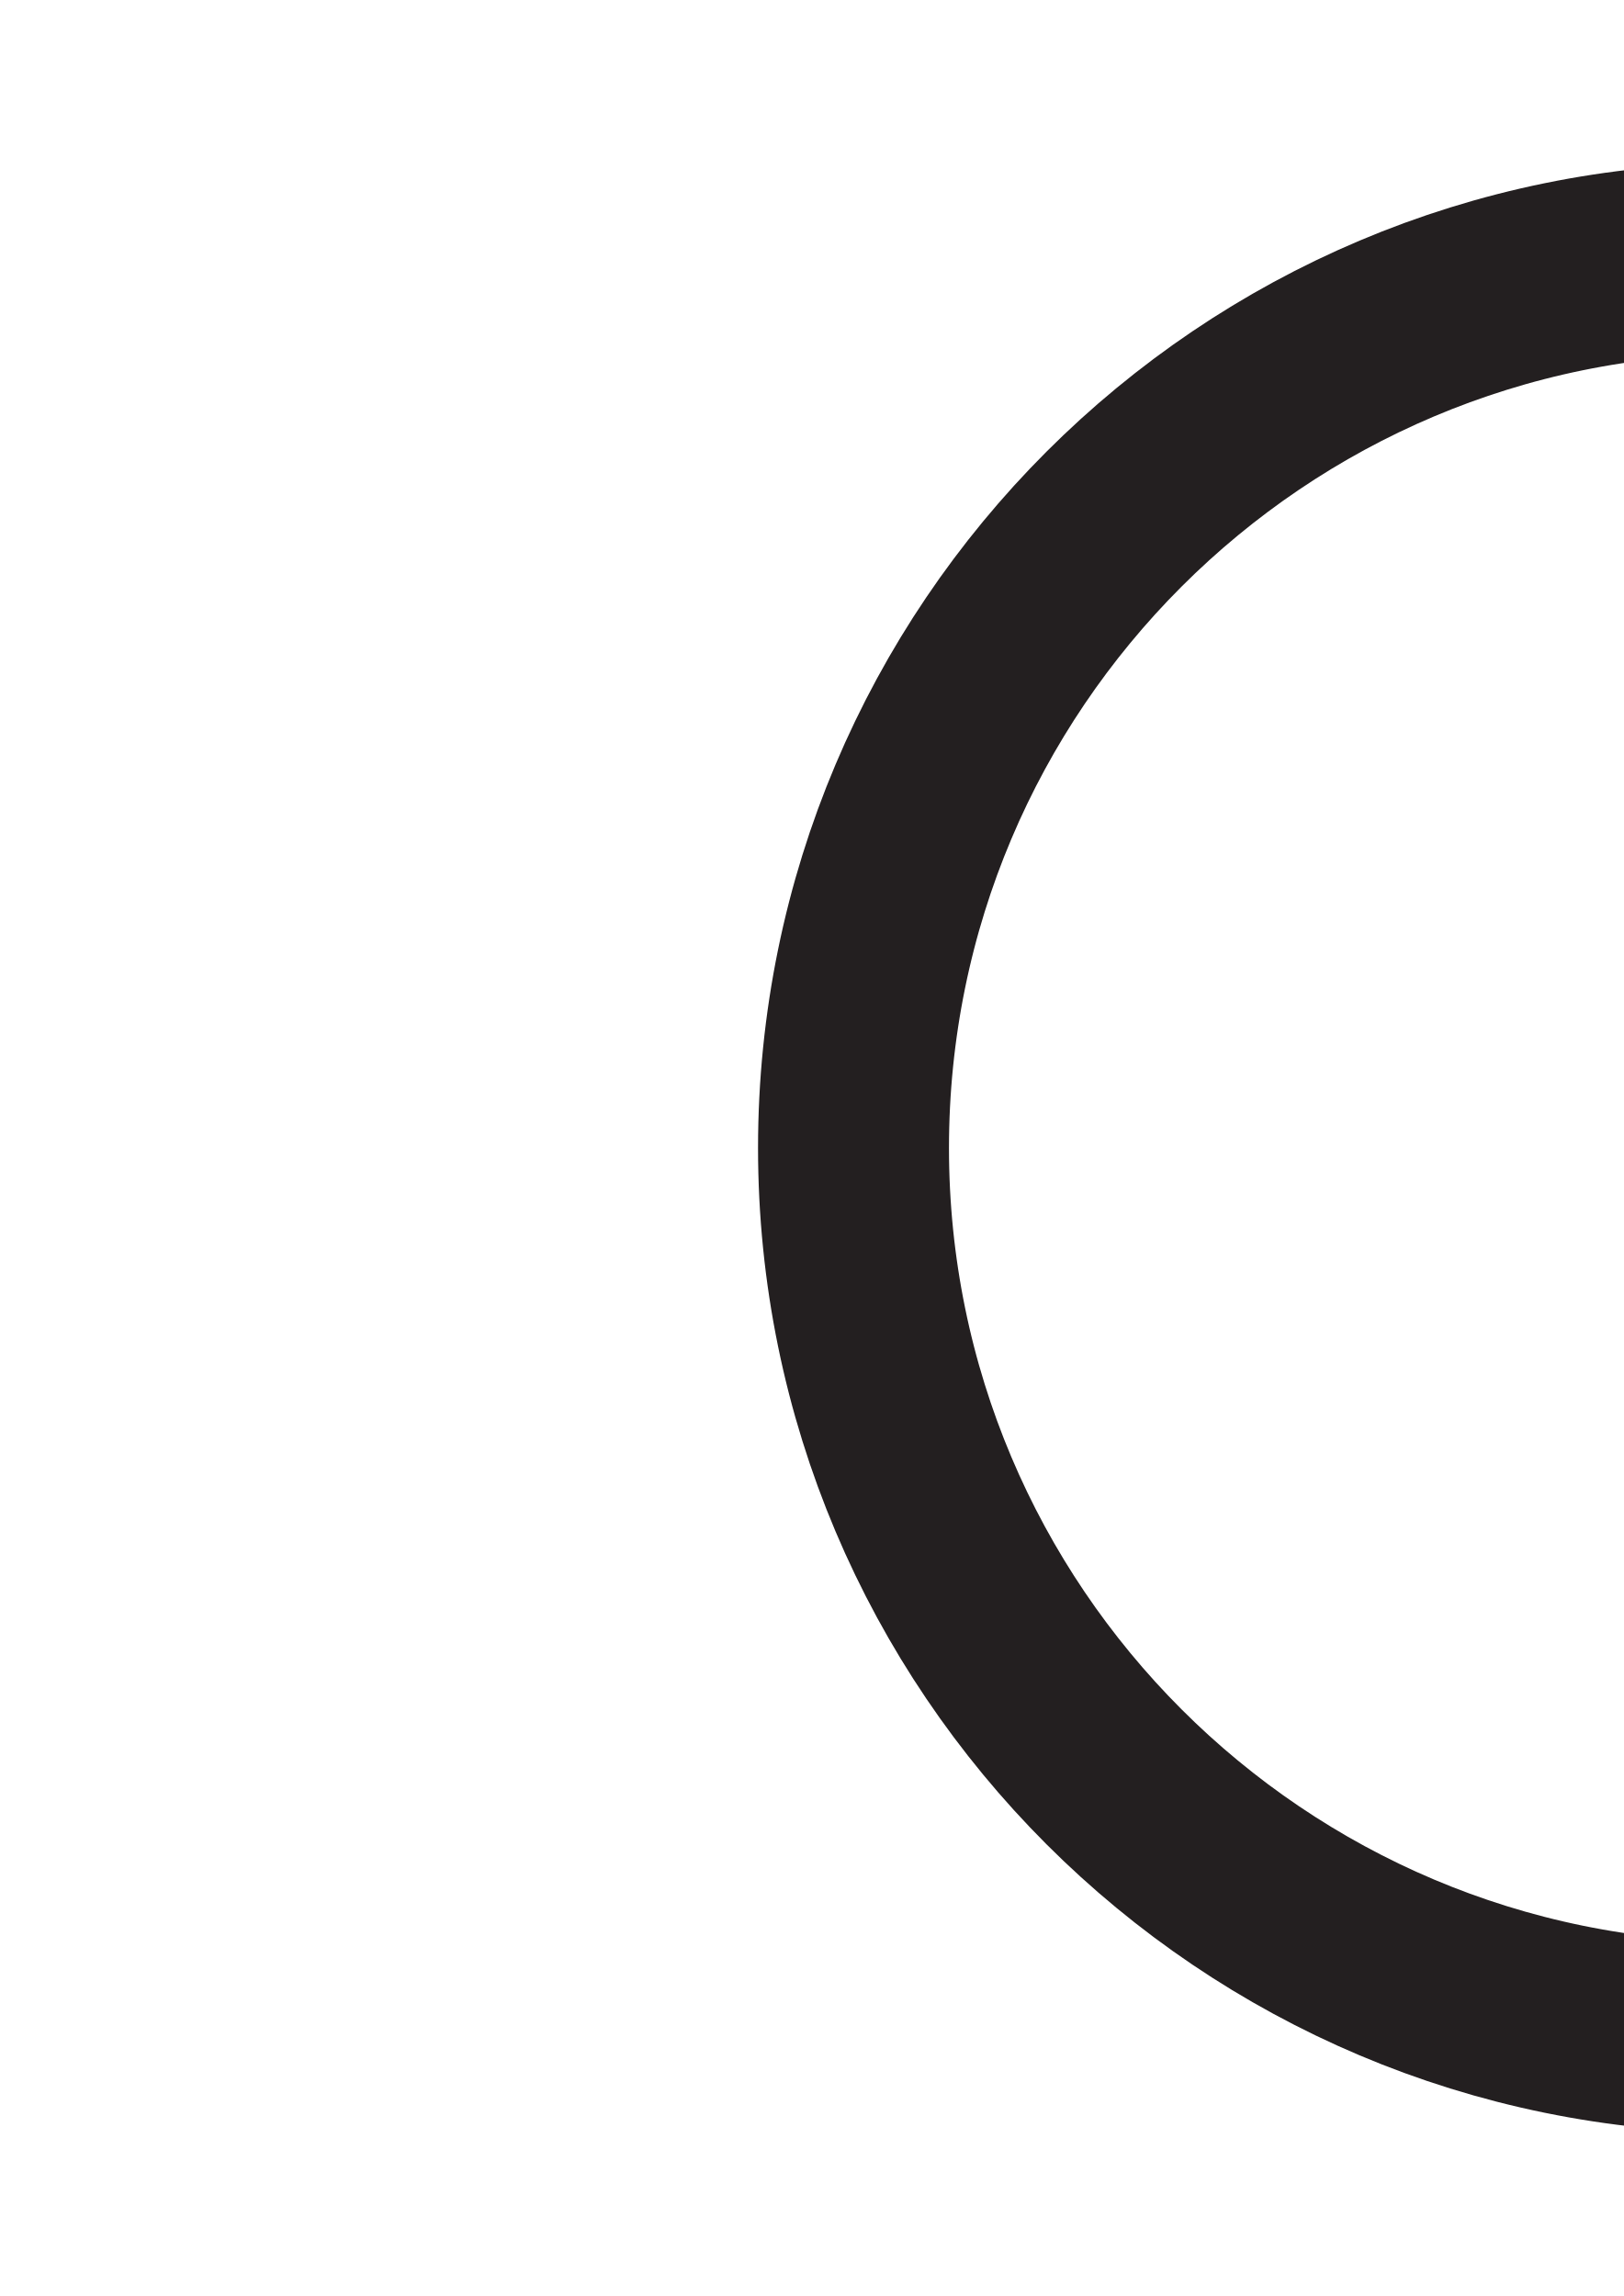
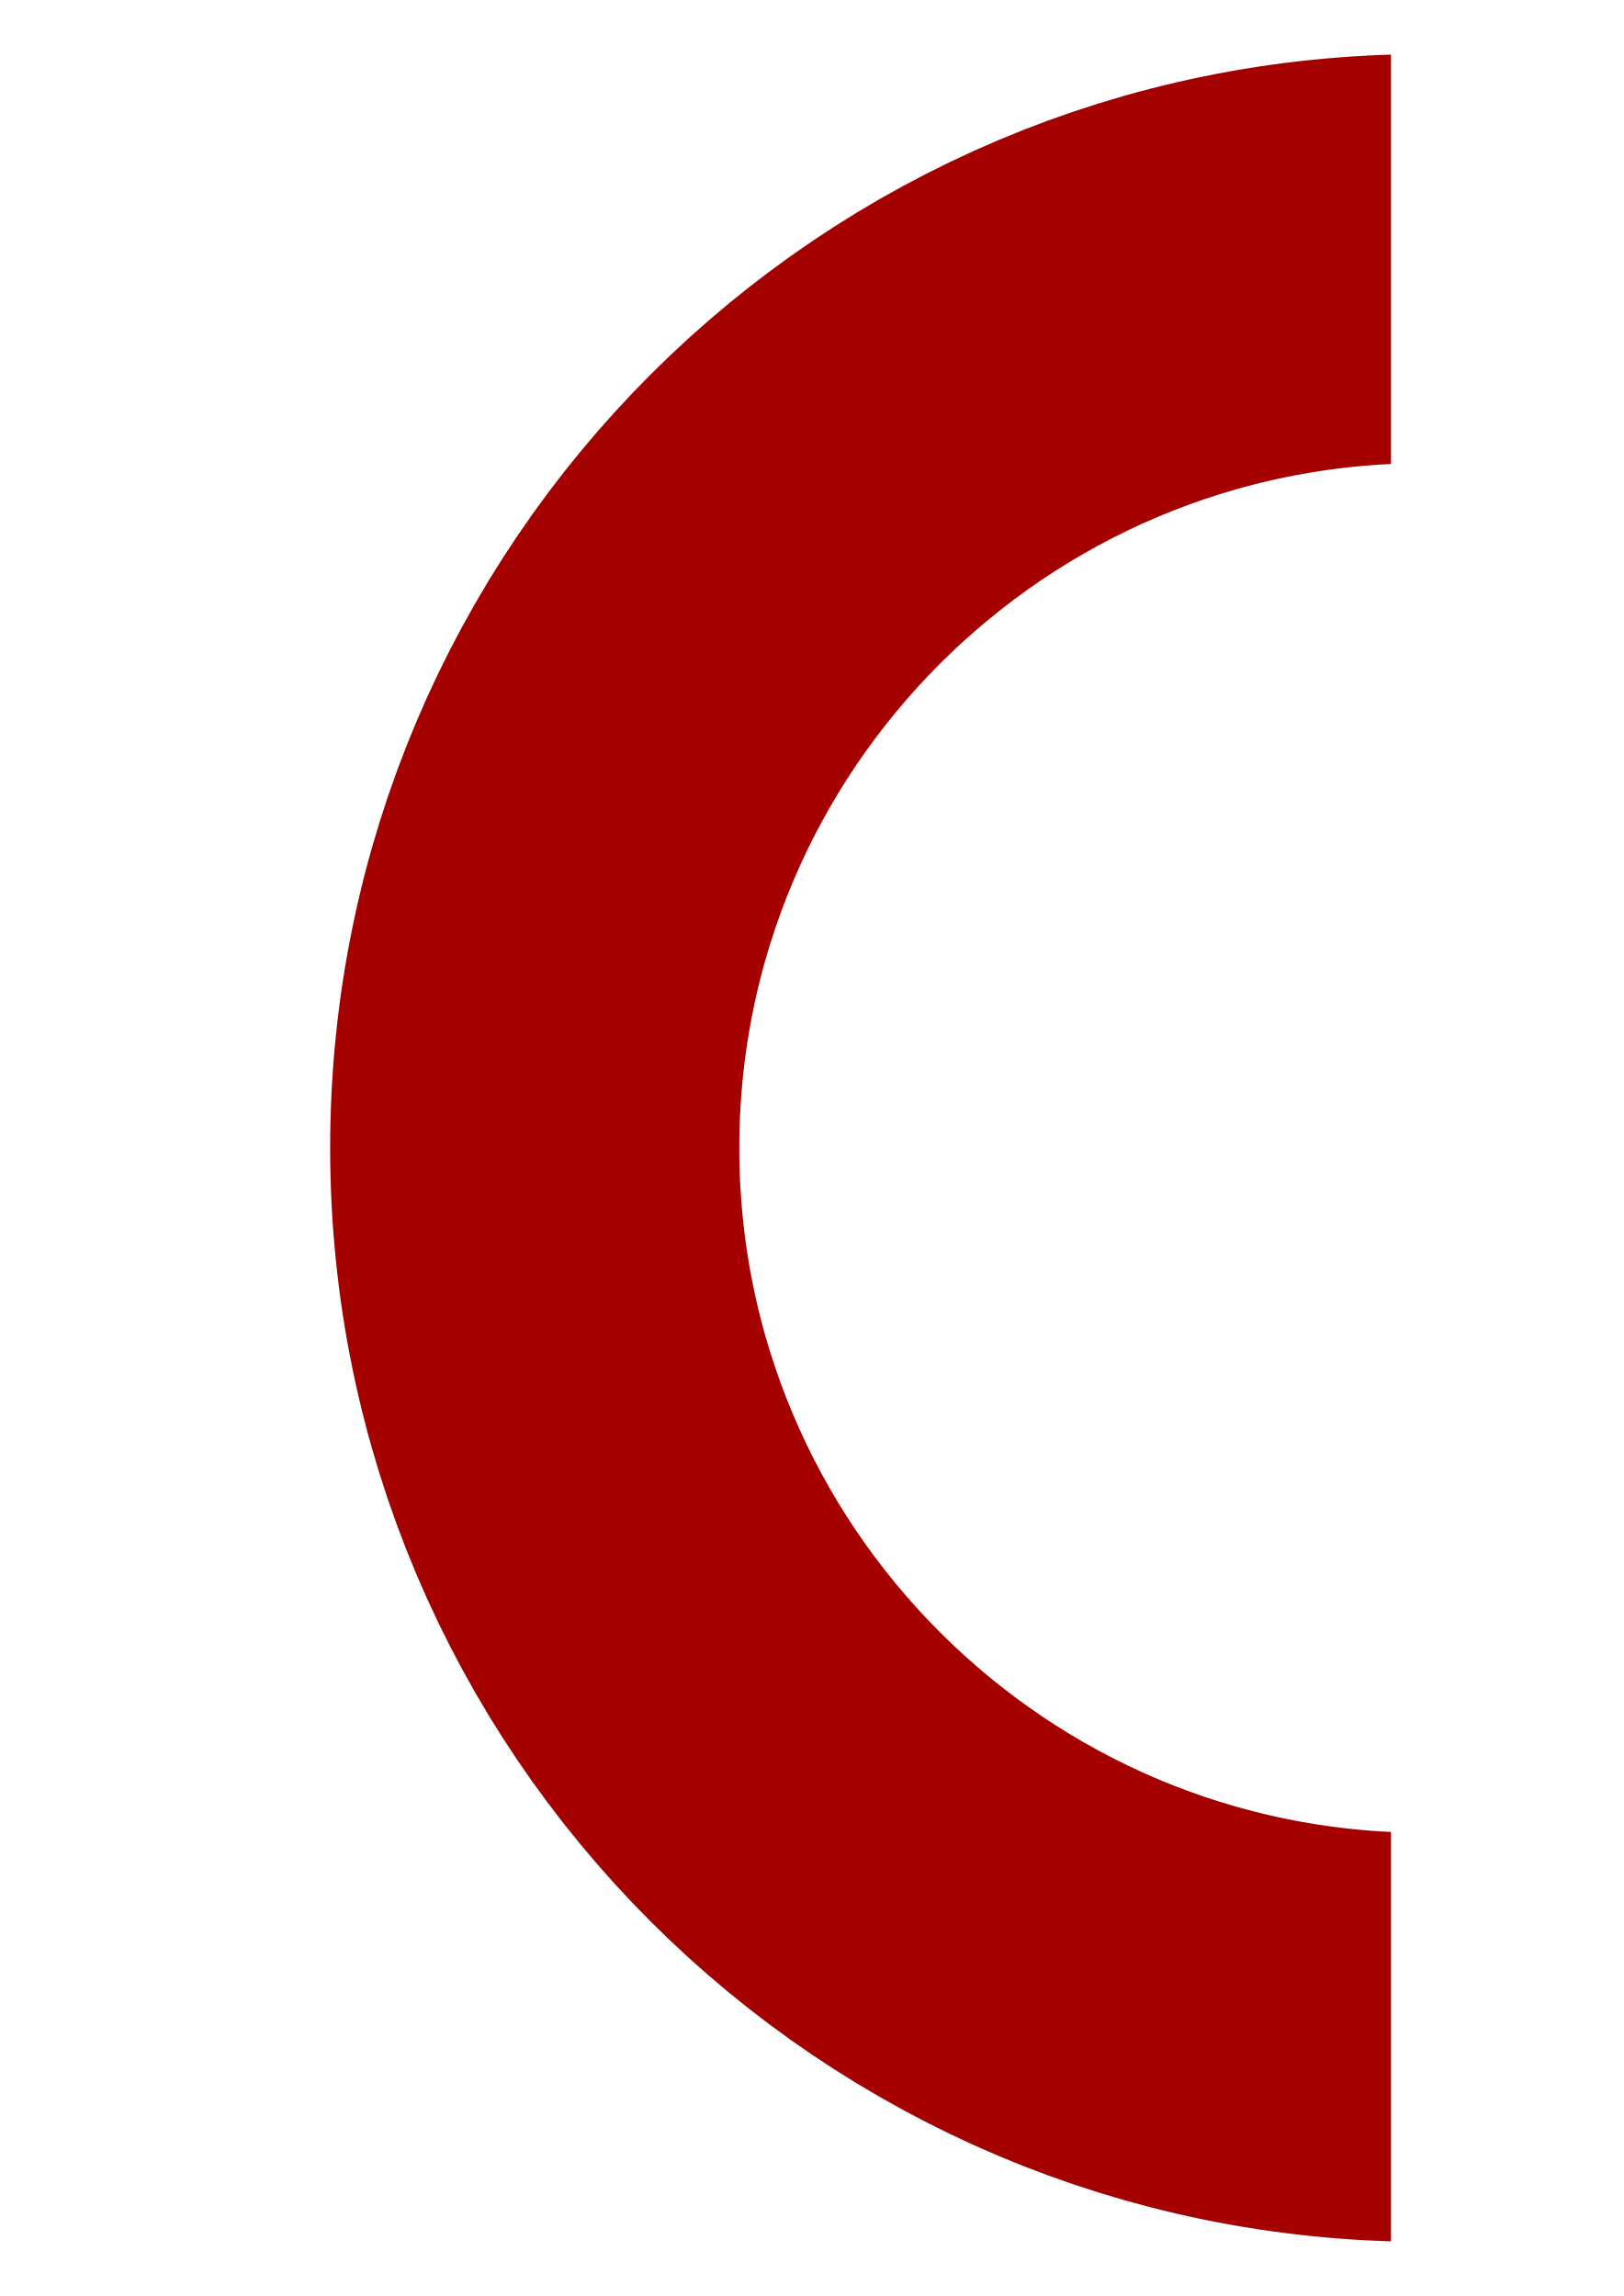
<svg xmlns="http://www.w3.org/2000/svg" id="Layer_1" data-name="Layer 1" viewBox="0 0 595.28 841.89">
  <defs>
-     <style>.cls-1,.cls-3{fill:none;}.cls-2{clip-path:url(#clip-path);}.cls-3{stroke:#231f20;stroke-miterlimit:10;stroke-width:70px;}</style>
+     <style>.cls-1,.cls-3{fill:none;}.cls-2{clip-path:url(#clip-path);}.cls-3{stroke:#a50000;stroke-miterlimit:10;stroke-width:150px;}</style>
    <clipPath id="clip-path">
-       <rect class="cls-1" x="206.48" y="32.09" width="390.26" height="769.04" />
+       <rect class="cls-1" x="109.96" y="4.43" width="400" height="832.7" />
    </clipPath>
  </defs>
  <g class="cls-2">
-     <circle class="cls-3" cx="639" cy="420.94" r="326.09" />
+     <circle class="cls-3" cx="522.13" cy="420.94" r="326.09" />
  </g>
</svg>
